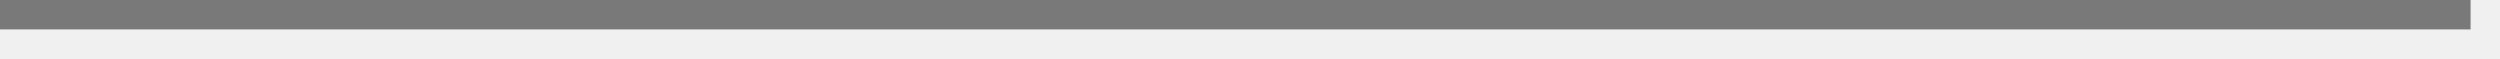
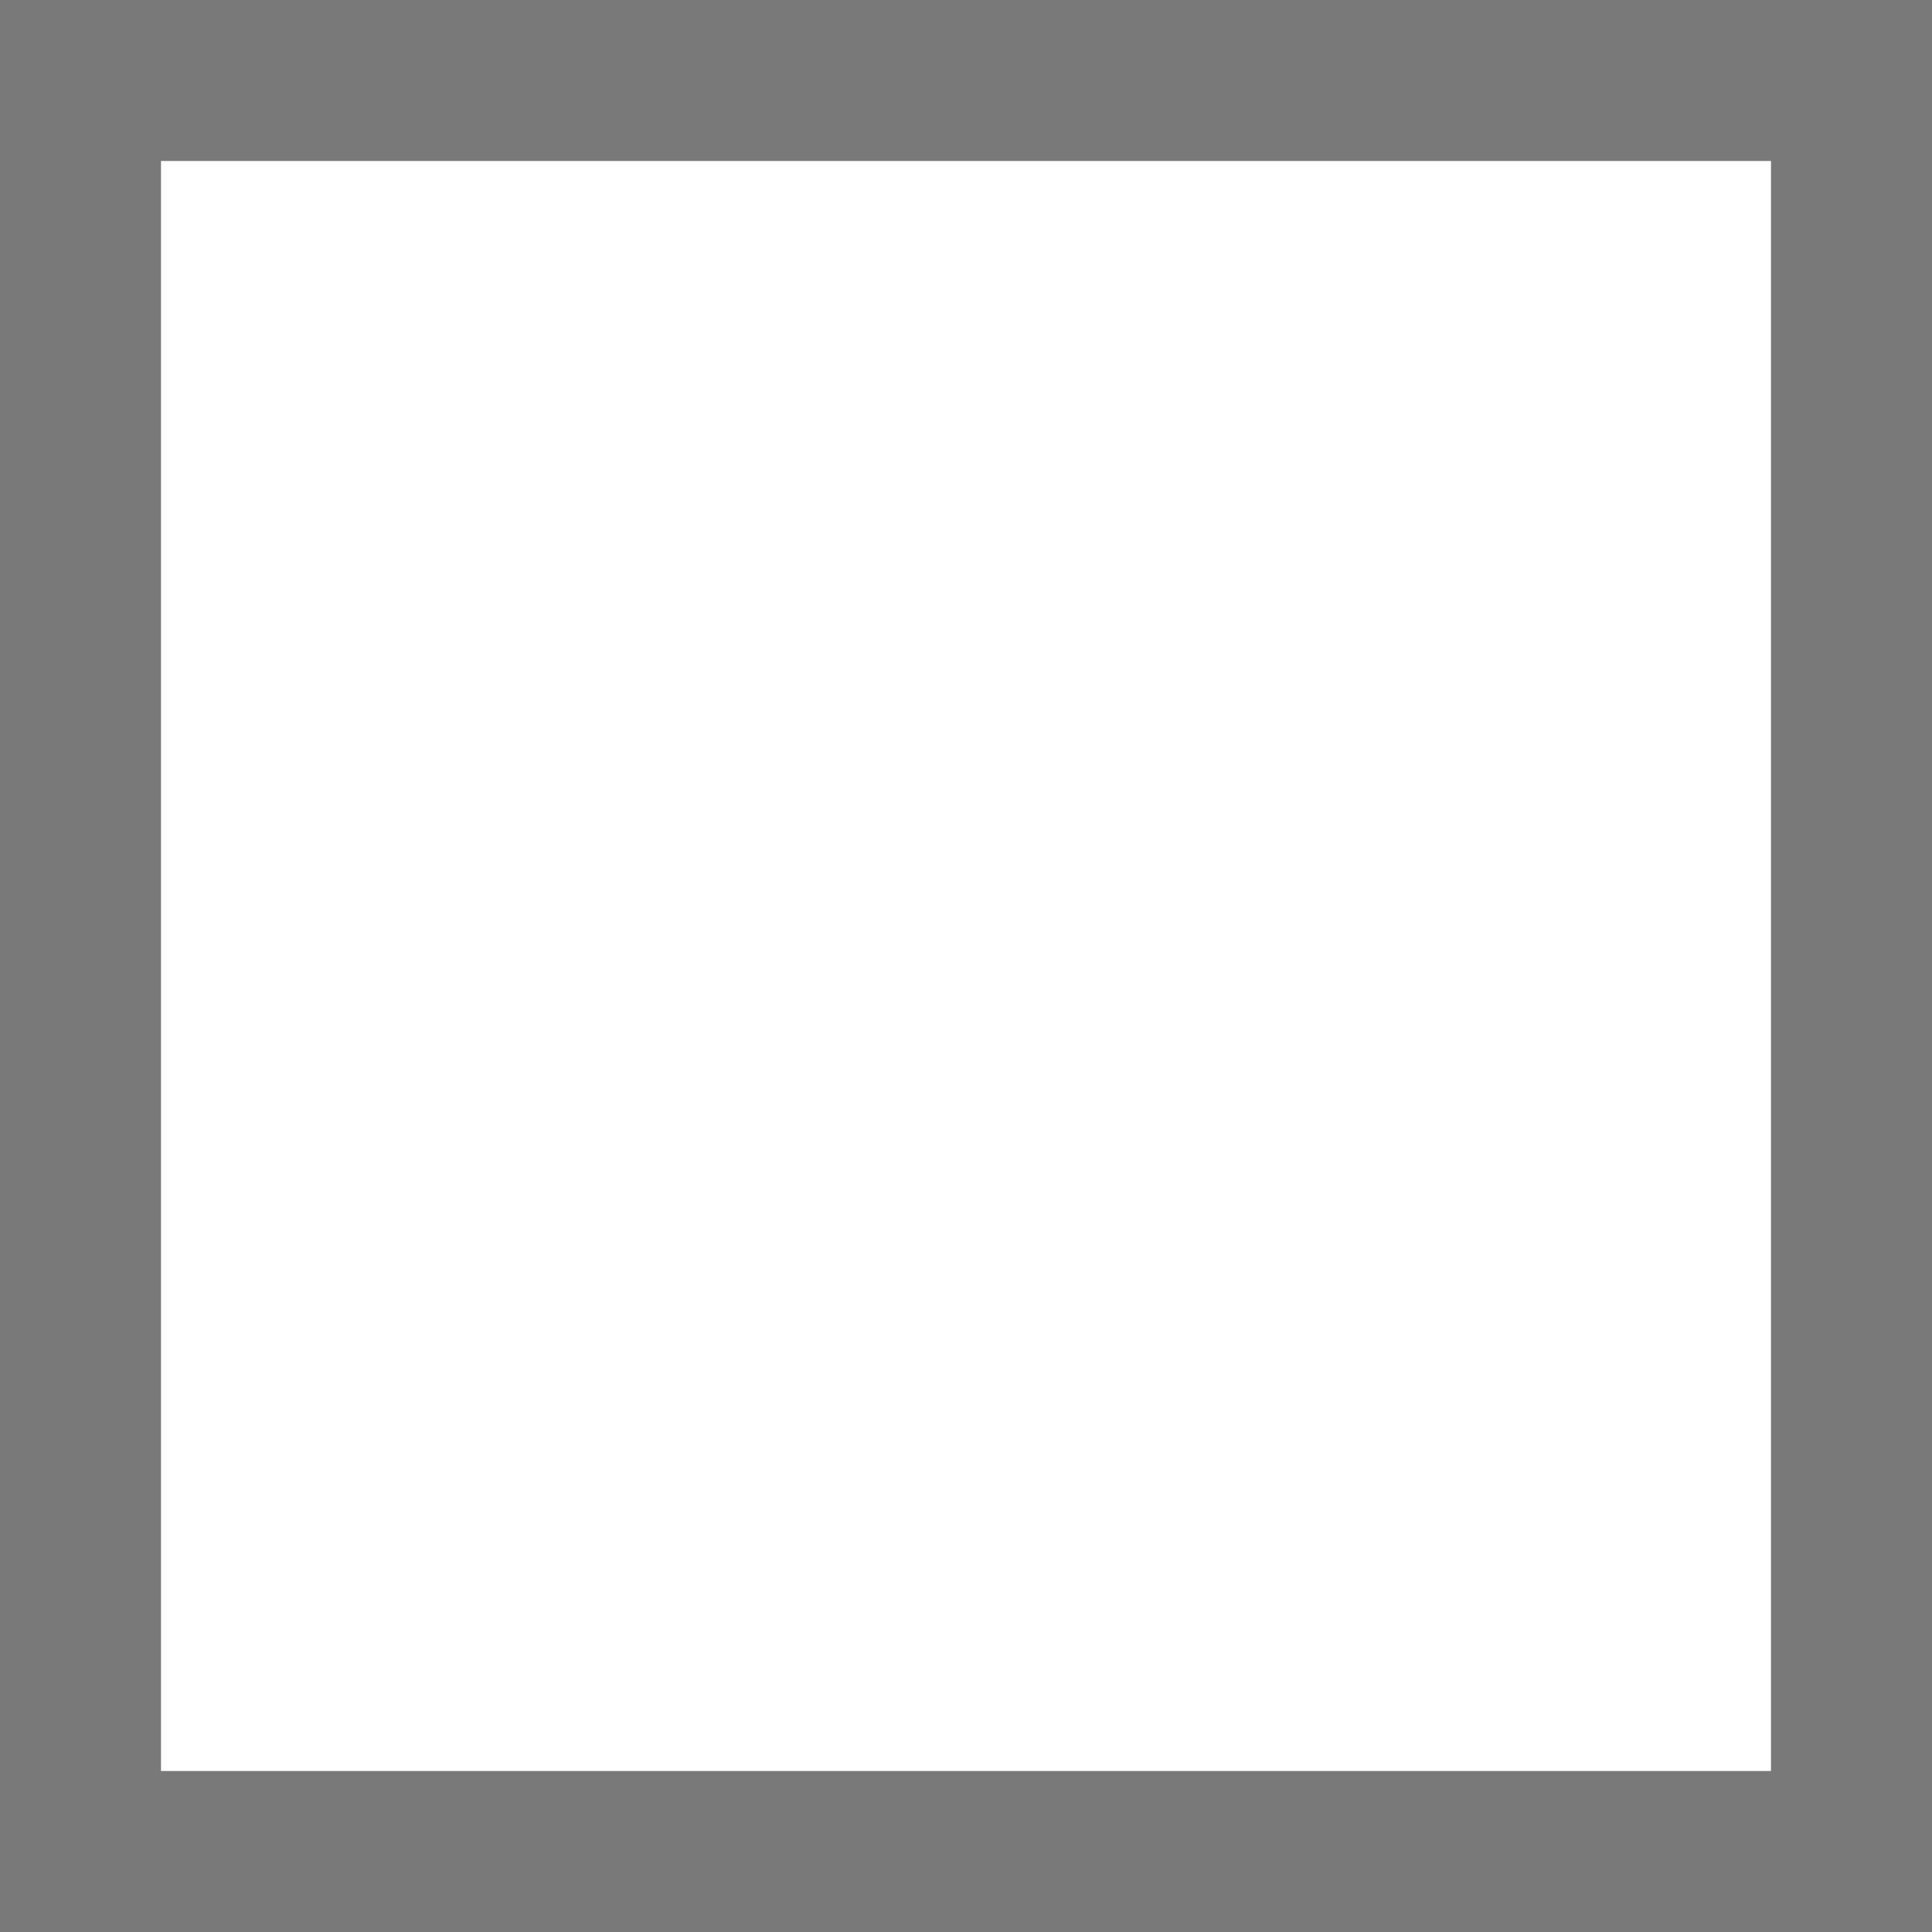
- <svg xmlns="http://www.w3.org/2000/svg" version="1.1" width="85px" height="2px">
-   <g transform="matrix(1 0 0 1 -365 -691 )">
-     <path d="M 365 691.5  L 449 691.5  " stroke-width="1" stroke="#797979" fill="none" />
-   </g>
+ <svg xmlns="http://www.w3.org/2000/svg" version="1.1" width="12px" height="12px" viewBox="122 892.5  12 12">
+   <path d="M 122.5 893  L 133.5 893  L 133.5 904  L 122.5 904  L 122.5 893  Z " fill-rule="nonzero" fill="#ffffff" stroke="none" />
+   <path d="M 122.5 893  L 133.5 893  L 133.5 904  L 122.5 904  L 122.5 893  Z " stroke-width="1" stroke="#797979" fill="none" />
</svg>
